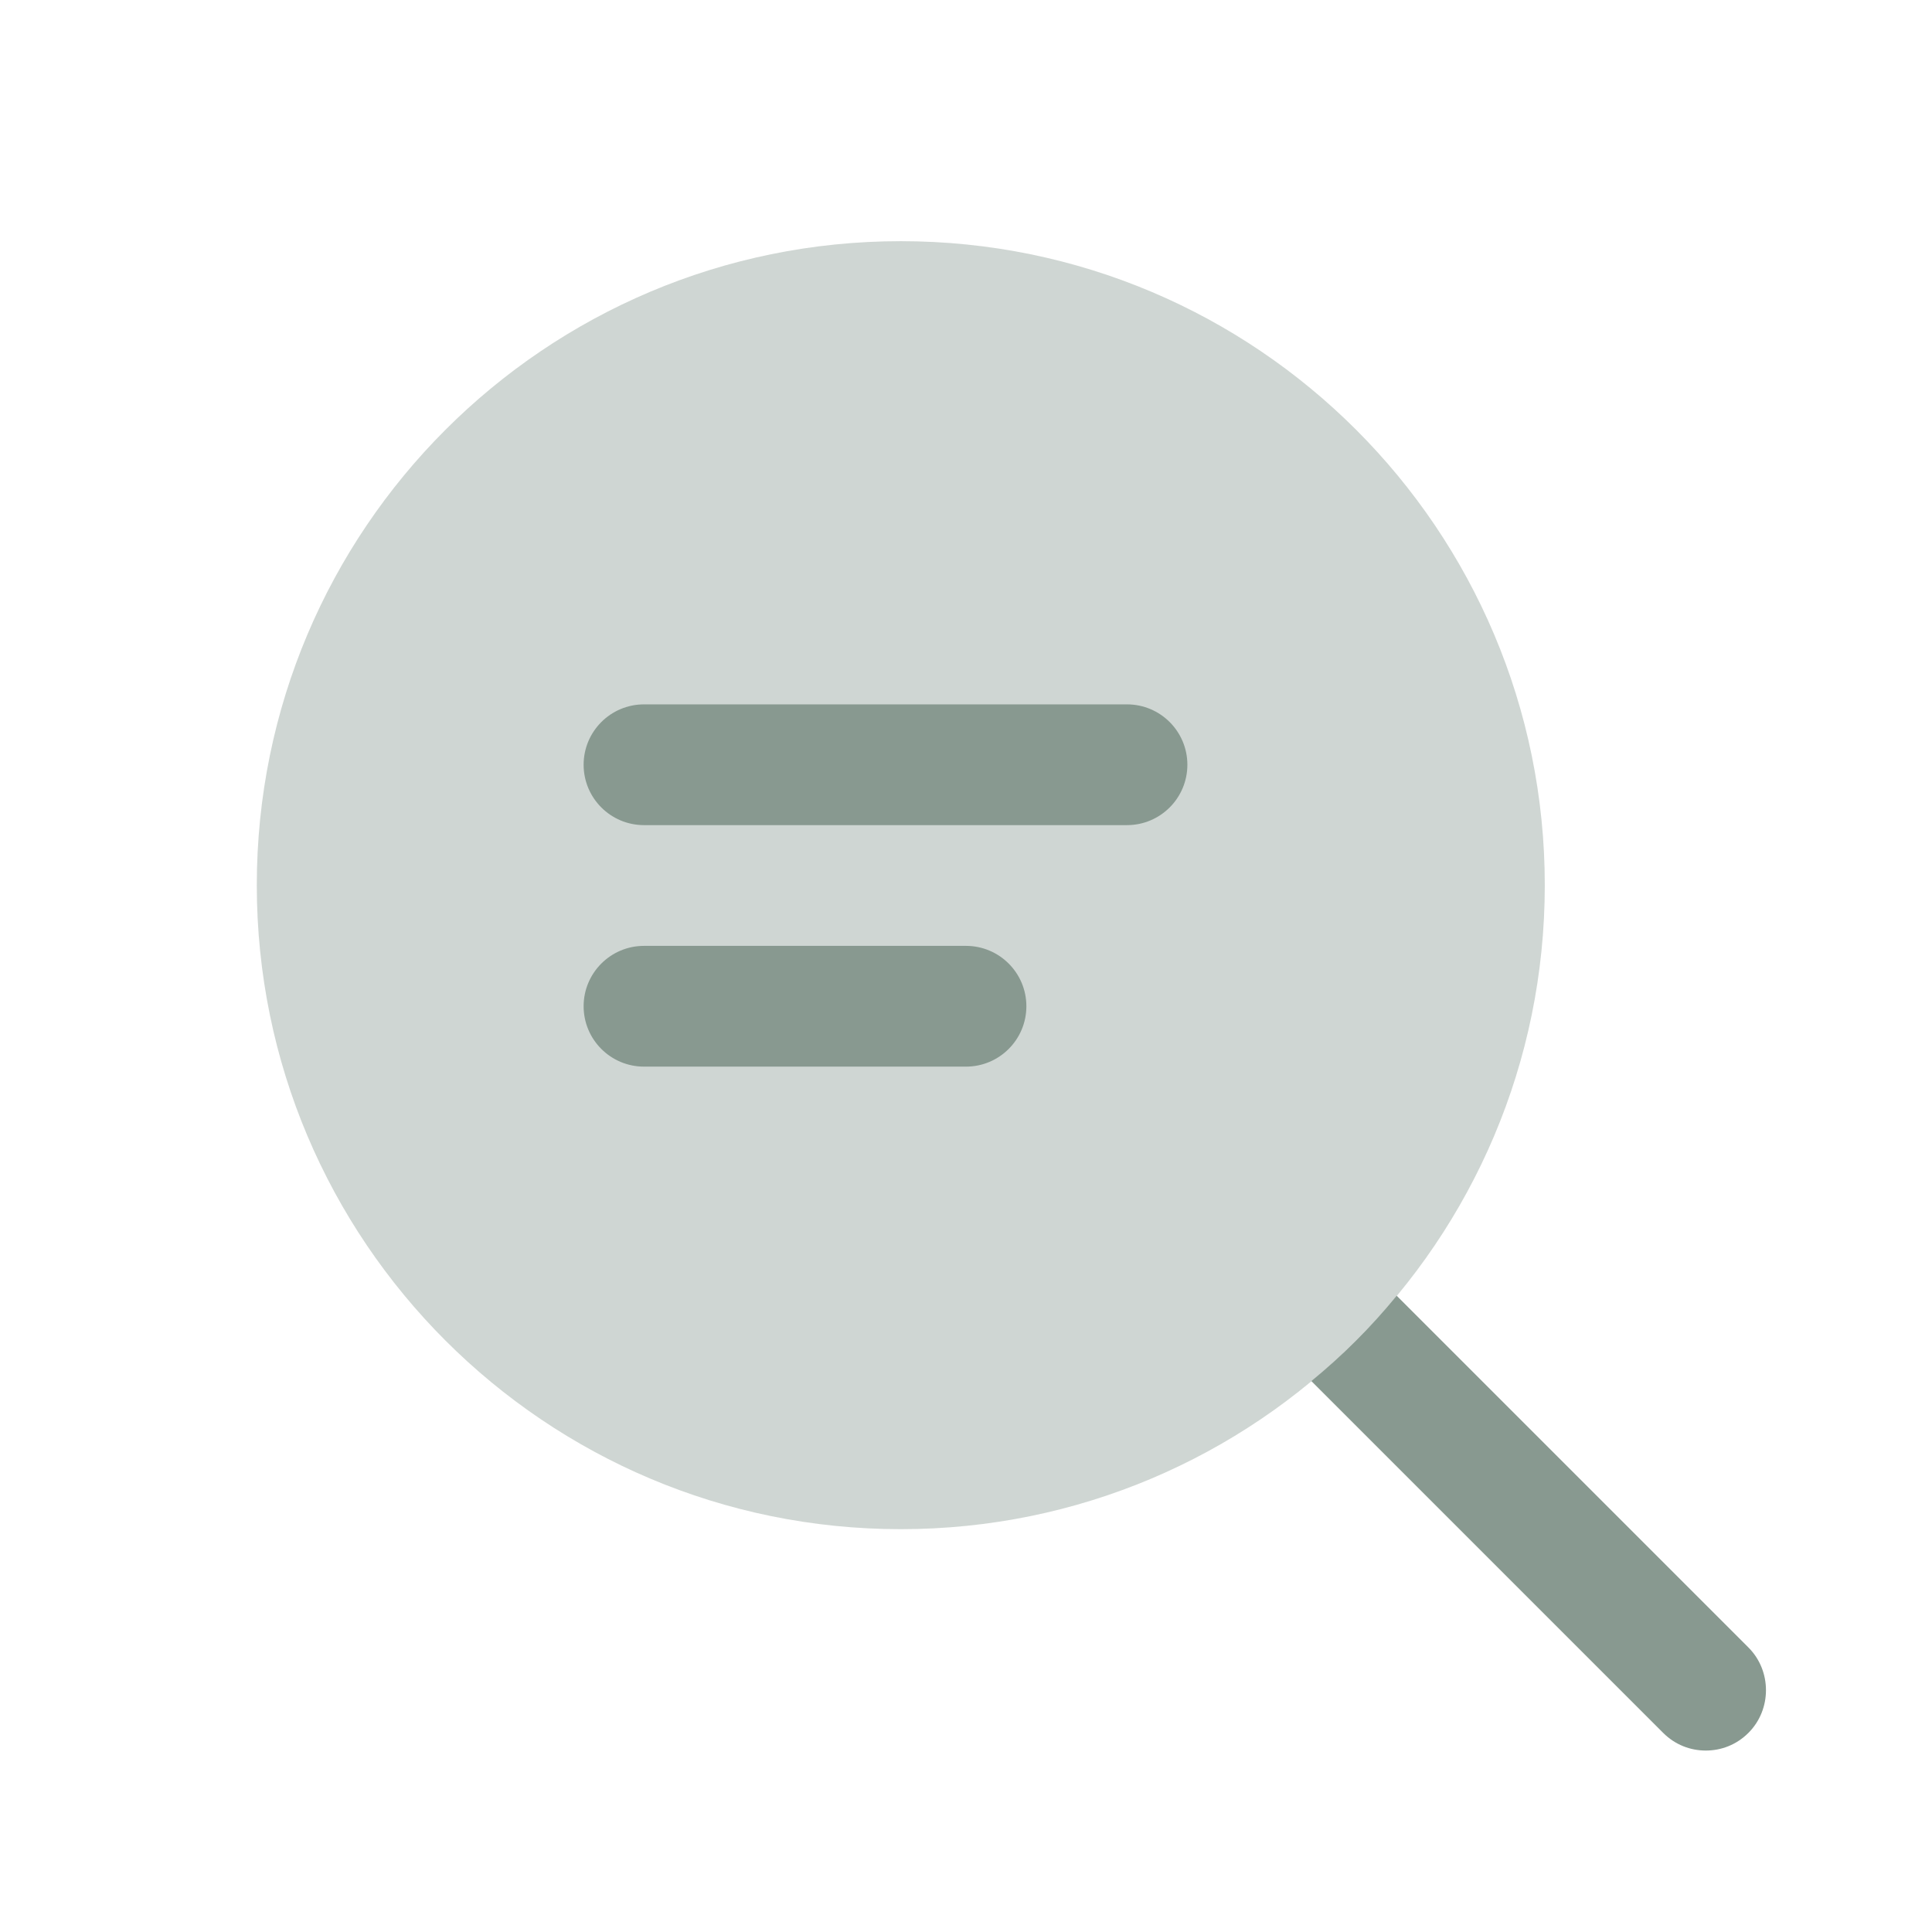
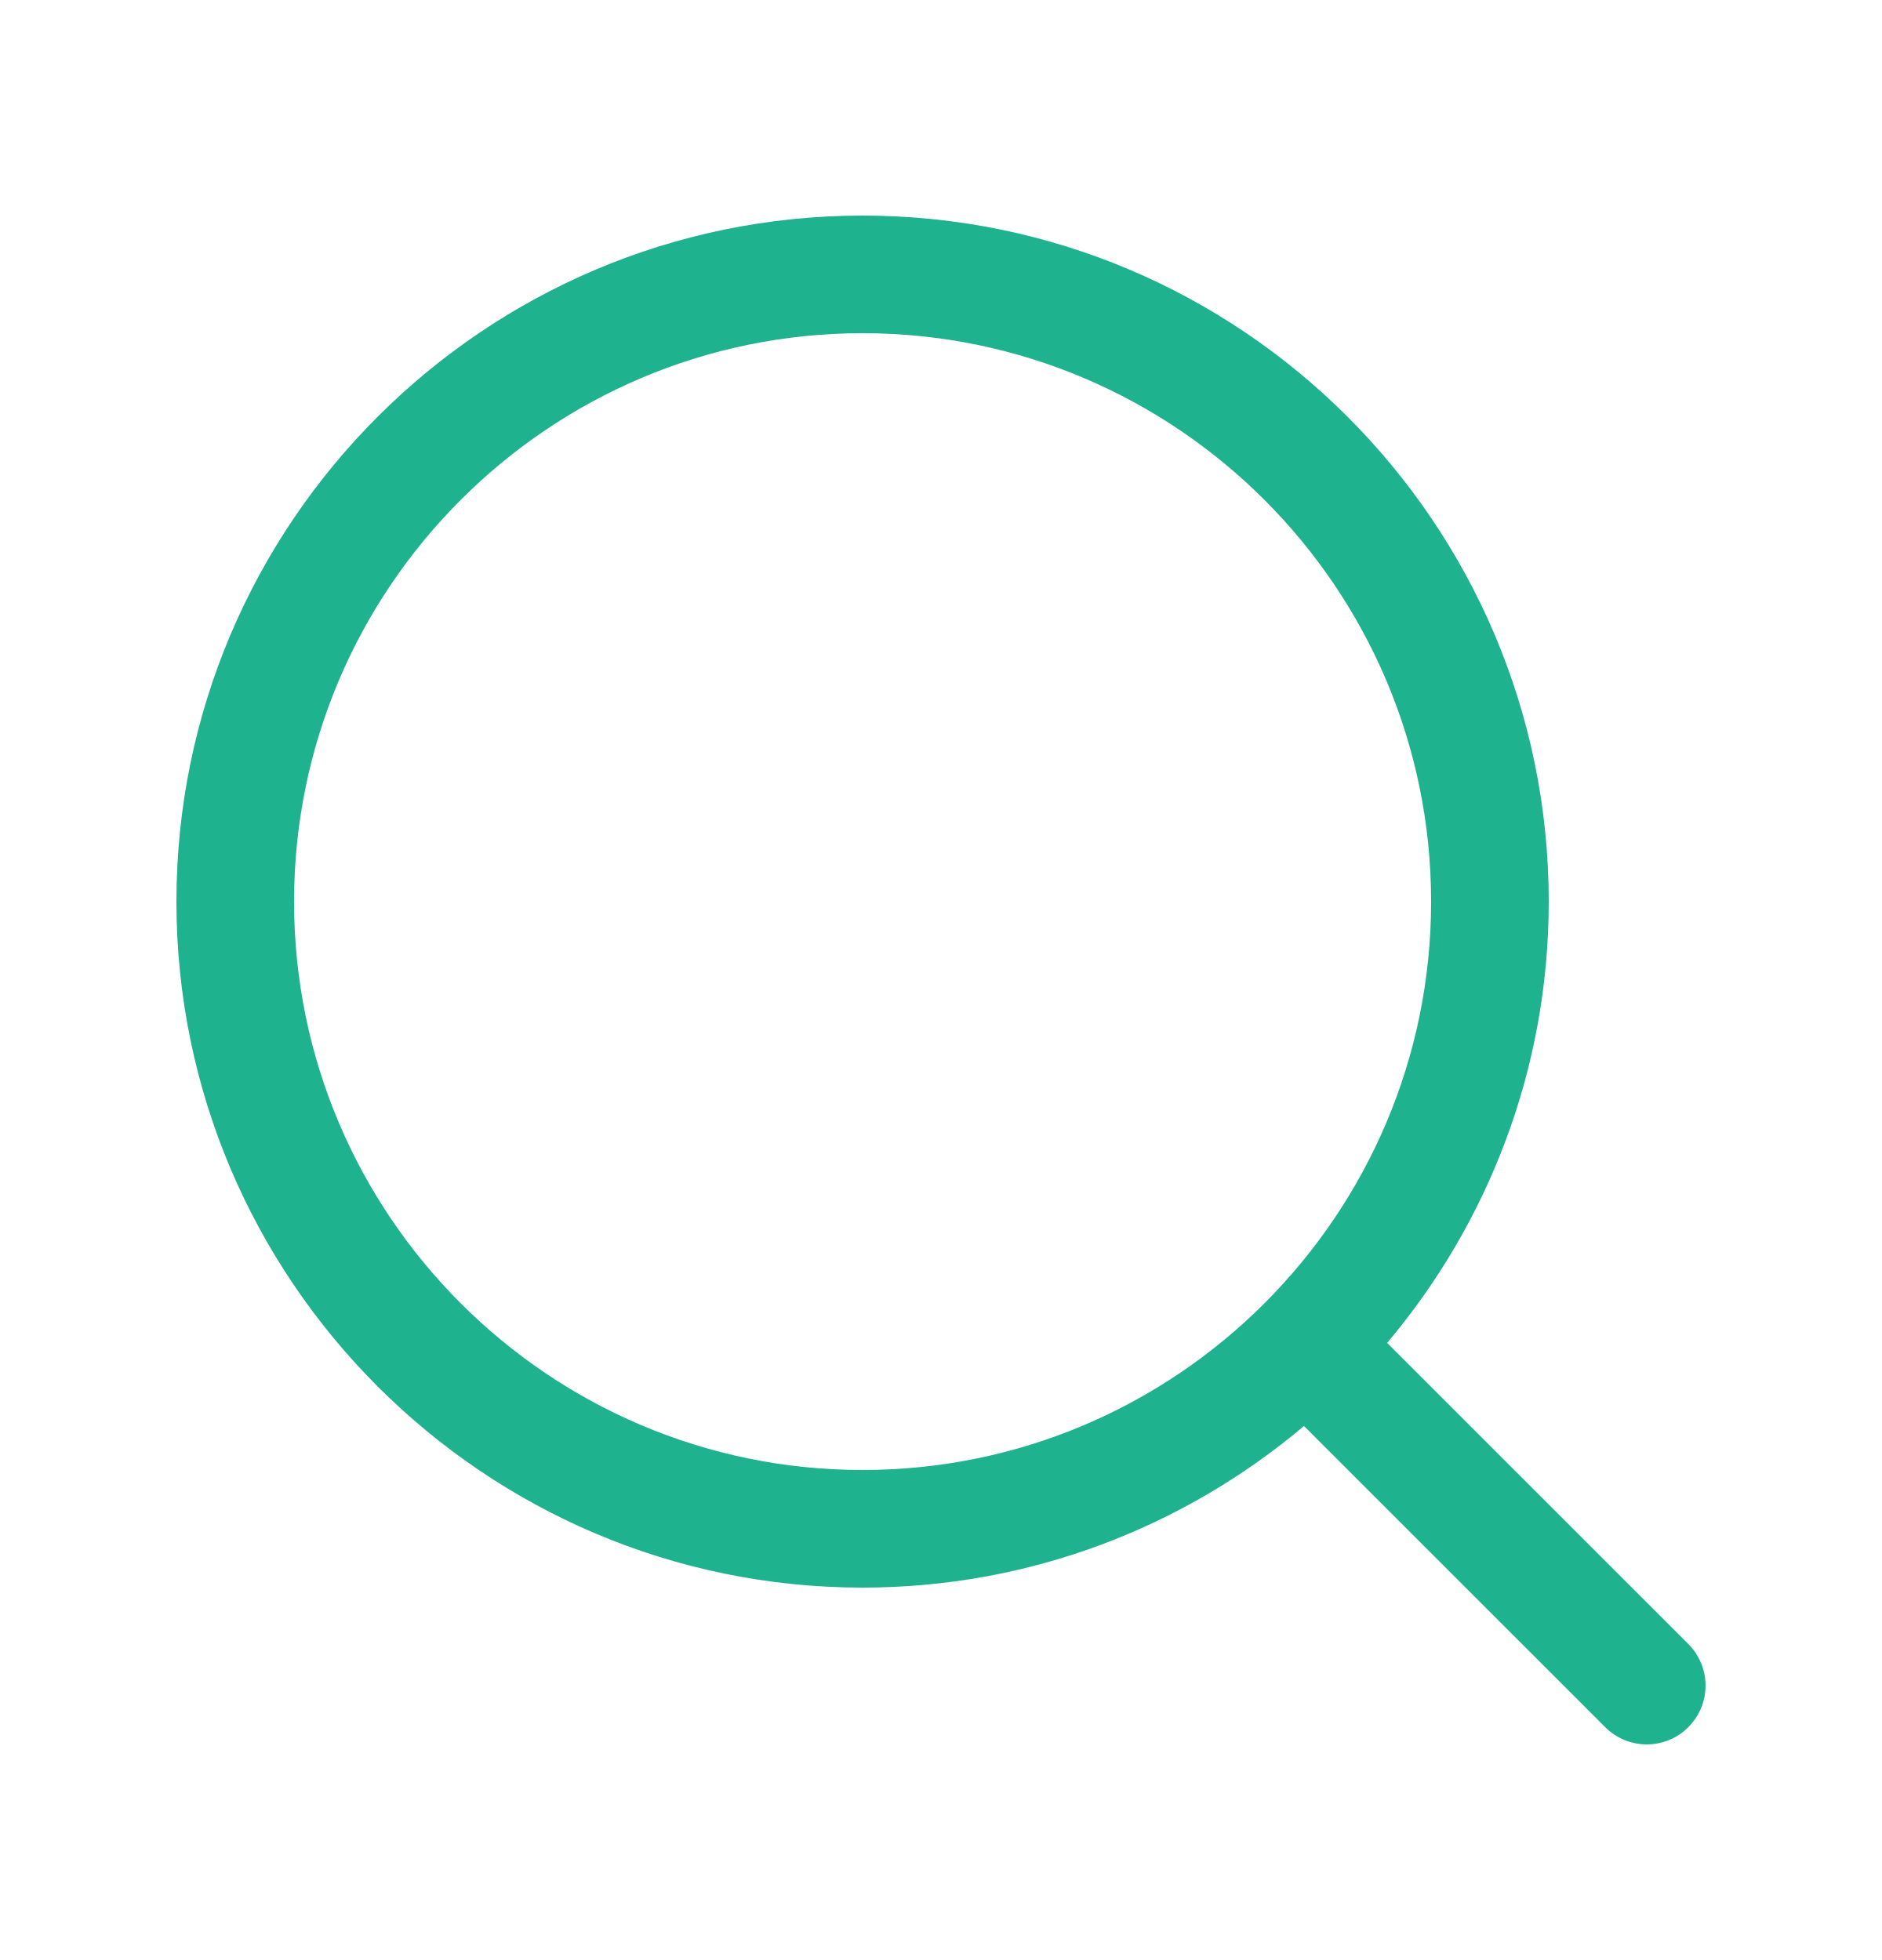
- <svg xmlns="http://www.w3.org/2000/svg" width="24" height="24" viewBox="0 0 24 24" fill="none">
-   <path d="M21.72 21.526C21.57 21.676 21.38 21.746 21.19 21.746C21 21.746 20.81 21.676 20.66 21.526L16.29 17.156C16.68 16.836 17.03 16.486 17.35 16.096L21.72 20.466C22.01 20.756 22.01 21.236 21.72 21.526Z" fill="#889990" />
-   <path opacity="0.4" d="M11.19 18.996C15.608 18.996 19.19 15.414 19.19 10.996C19.19 6.578 15.608 2.996 11.19 2.996C6.772 2.996 3.19 6.578 3.19 10.996C3.19 15.414 6.772 18.996 11.19 18.996Z" fill="#889990" />
-   <path d="M14.75 9.5C14.75 9.914 14.414 10.25 14 10.25H8C7.586 10.25 7.25 9.914 7.25 9.5C7.25 9.086 7.586 8.75 8 8.75H14C14.414 8.75 14.75 9.086 14.75 9.5ZM12 11.75H8C7.586 11.75 7.25 12.086 7.25 12.5C7.25 12.914 7.586 13.25 8 13.25H12C12.414 13.25 12.75 12.914 12.75 12.5C12.75 12.086 12.414 11.75 12 11.75Z" fill="#889990" />
+ <svg xmlns="http://www.w3.org/2000/svg" width="24" height="25" viewBox="0 0 24 25" fill="none">
+   <path d="M21.53 20.97L17.689 17.129C18.973 15.606 19.75 13.643 19.75 11.5C19.75 6.675 15.825 2.75 11 2.75C6.175 2.75 2.25 6.675 2.25 11.5C2.25 16.325 6.175 20.25 11 20.25C13.143 20.25 15.106 19.473 16.629 18.189L20.47 22.03C20.616 22.176 20.808 22.25 21 22.25C21.192 22.25 21.384 22.177 21.53 22.03C21.823 21.738 21.823 21.263 21.53 20.97ZM3.75 11.5C3.75 7.502 7.002 4.25 11 4.25C14.998 4.25 18.25 7.502 18.25 11.5C18.25 15.498 14.998 18.75 11 18.75C7.002 18.75 3.75 15.498 3.75 11.5Z" fill="#1EB28F" />
</svg>
